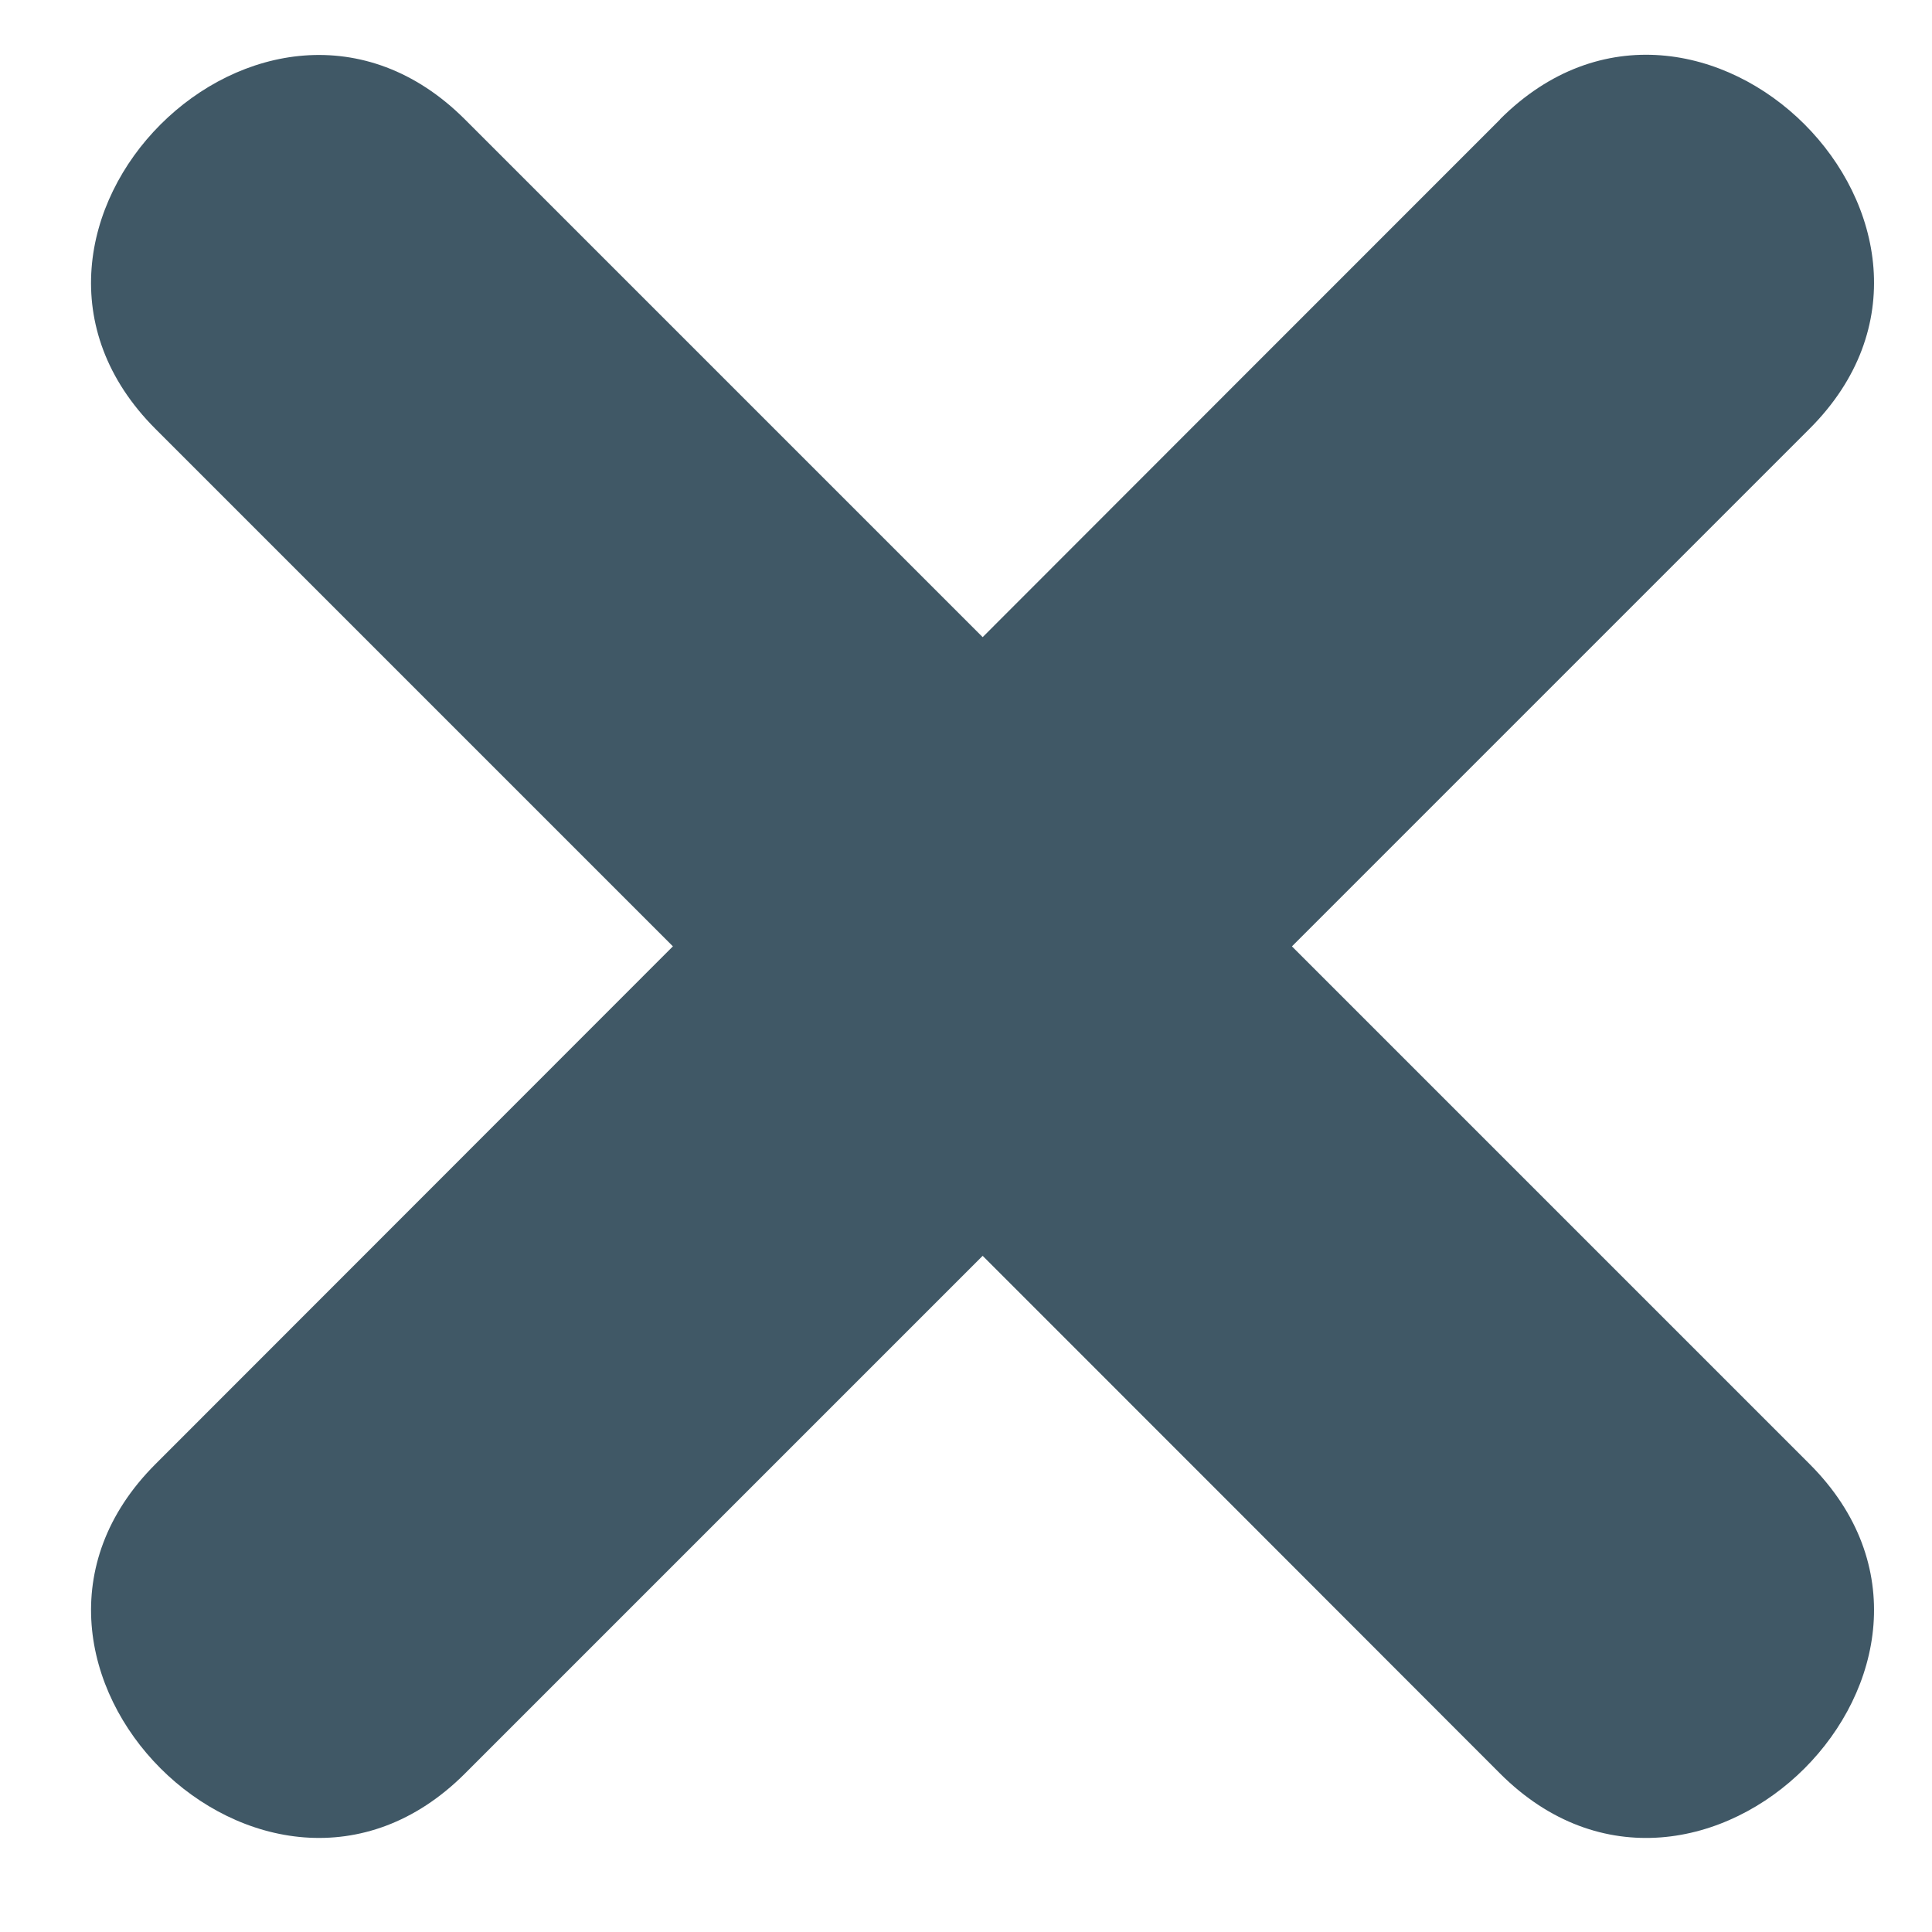
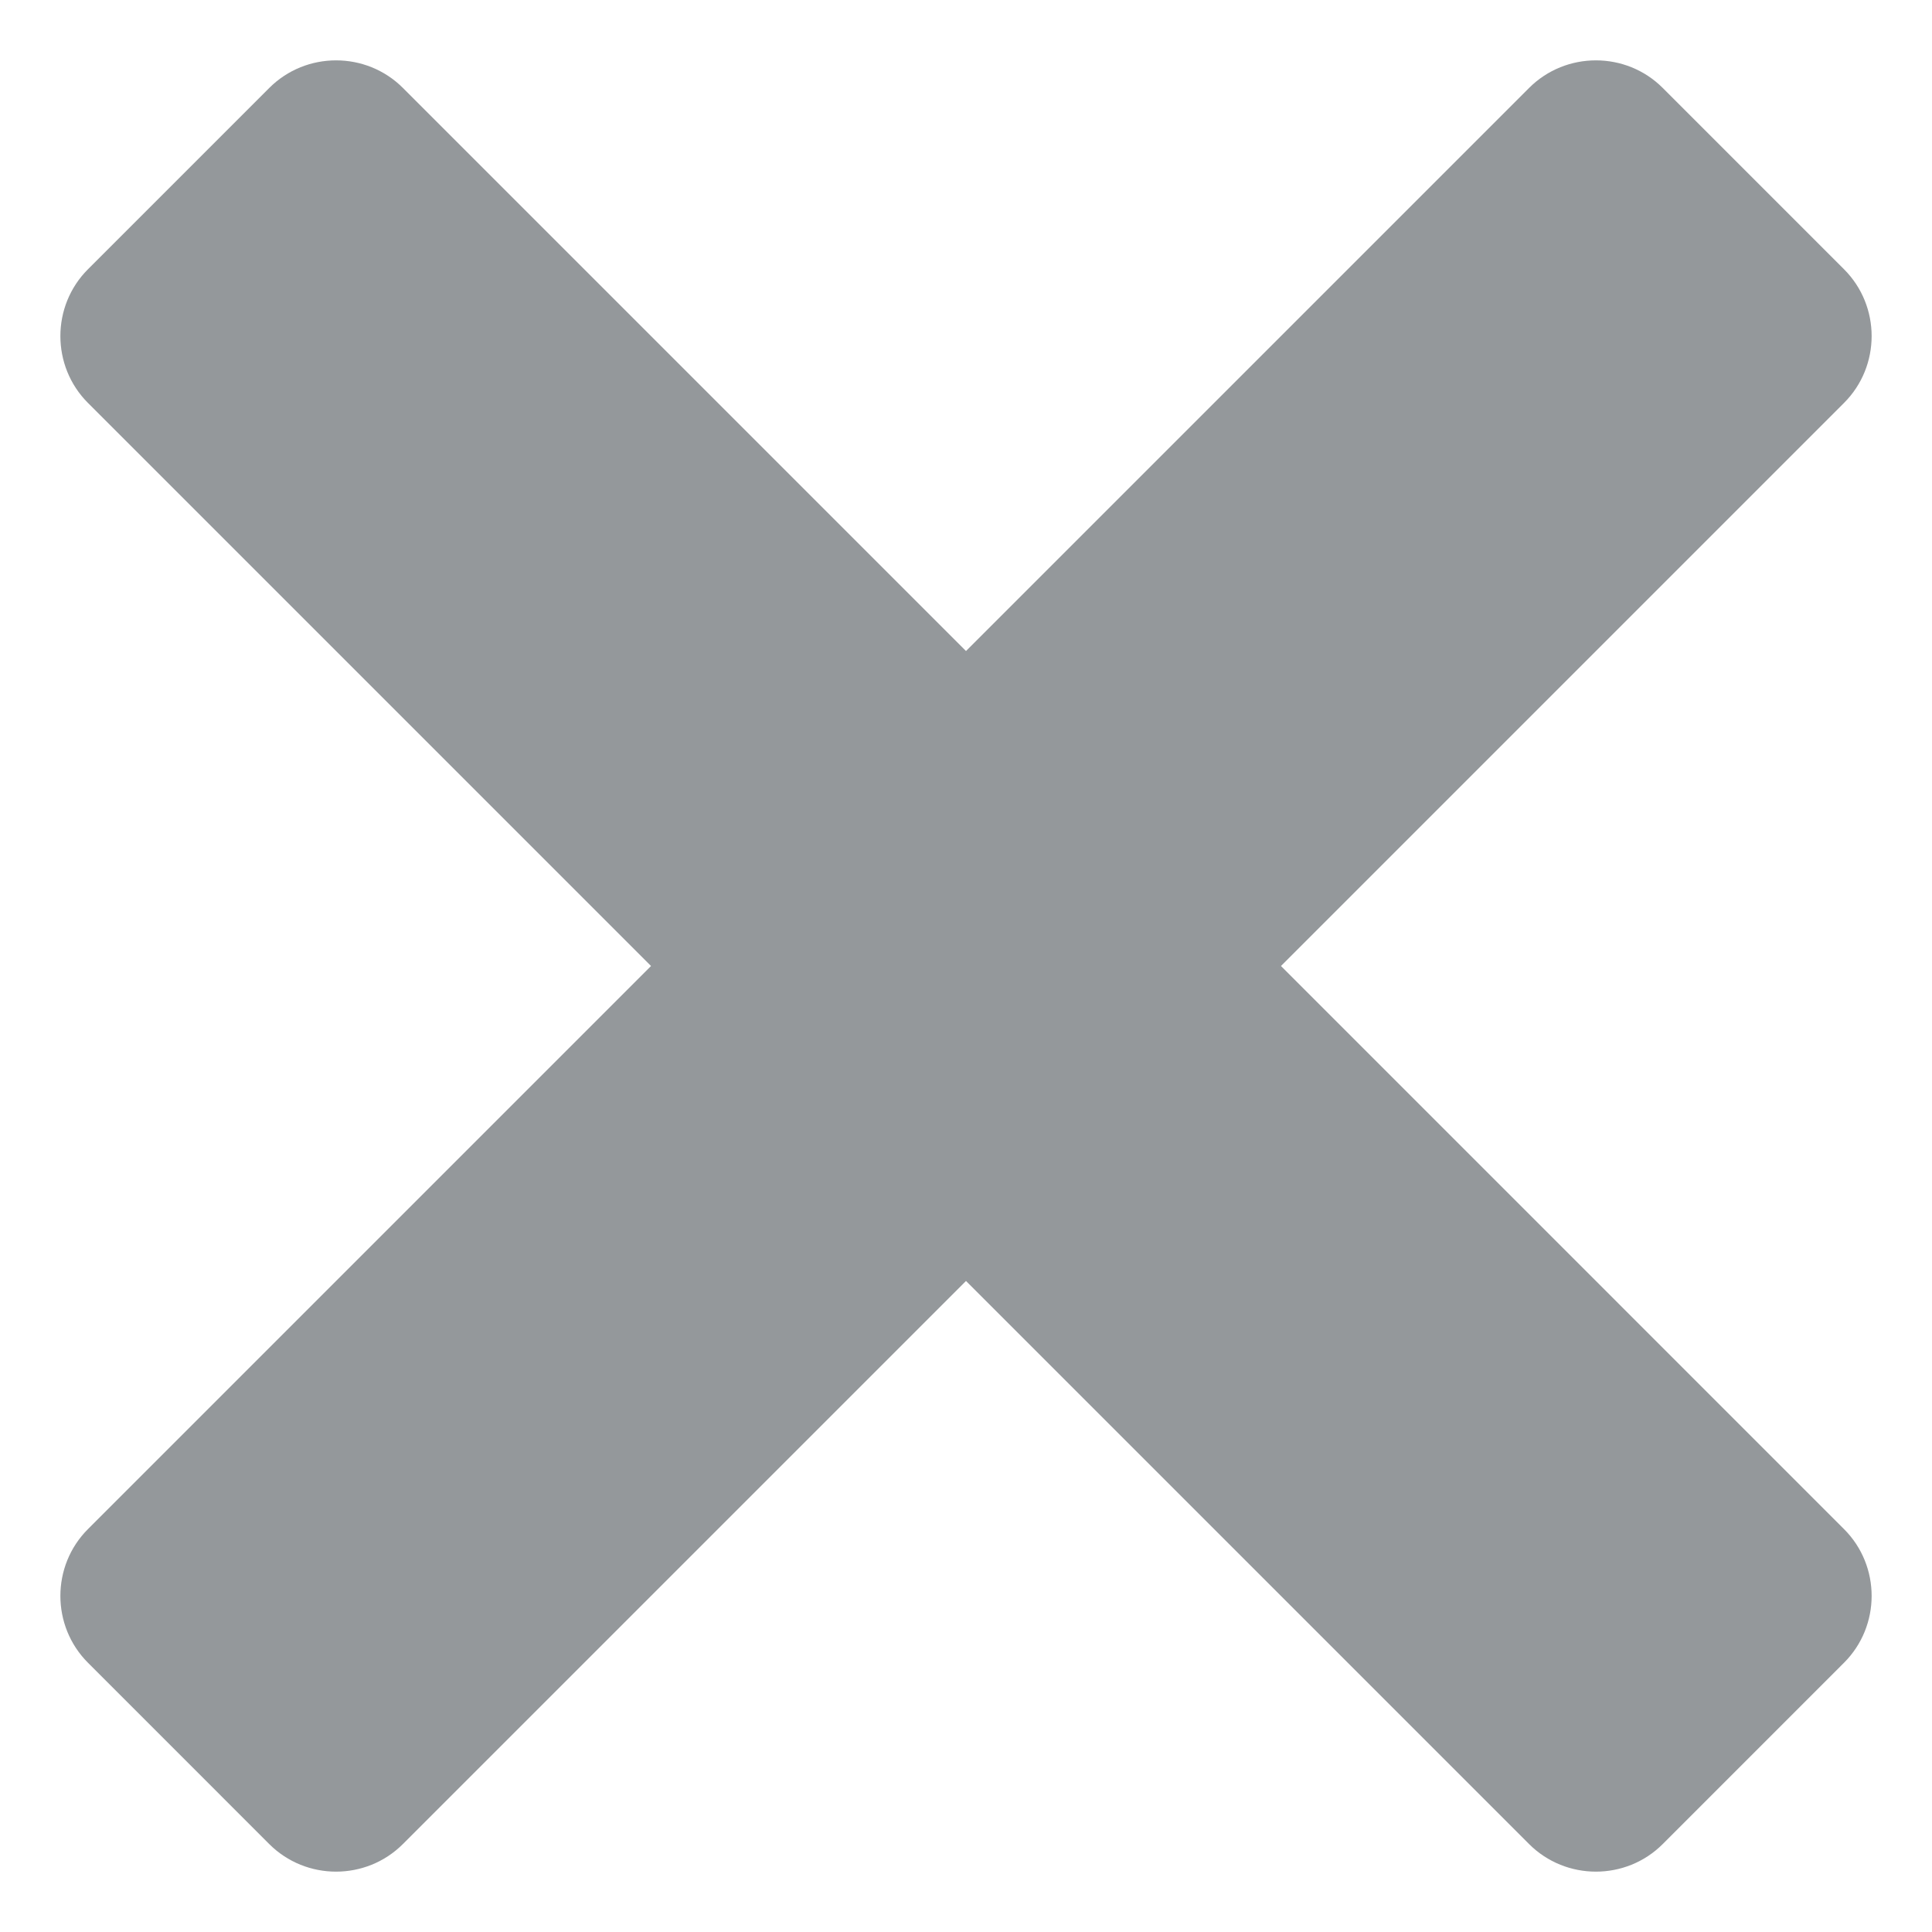
<svg xmlns="http://www.w3.org/2000/svg" viewBox="0 0 64 64" enable-background="new 0 0 64 64">
-   <path d="m49.15 3.414c-5.712 5.716-11.434 11.433-17.14 17.15-5.716-5.714-11.432-11.431-17.15-17.15-6.614-6.611-16.862 3.642-10.251 10.253 5.714 5.711 11.433 11.431 17.14 17.14-5.711 5.714-11.429 11.433-17.14 17.15-6.611 6.609 3.642 16.859 10.251 10.252 5.714-5.717 11.43-11.433 17.15-17.15 5.716 5.717 11.428 11.431 17.14 17.15 6.612 6.608 16.861-3.643 10.255-10.251-5.717-5.717-11.433-11.431-17.15-17.15 5.718-5.716 11.434-11.433 17.15-17.15 6.606-6.609-3.643-16.862-10.255-10.251" fill="#405866" transform="translate(.542.542)" />
+   <path fill="#94989b" d="M42.434,32l18.652-18.653c1.219-1.218,1.219-3.209,0-4.427L55.08,2.913c-1.217-1.218-3.209-1.218-4.427,0  L32,21.566L13.347,2.913c-1.218-1.218-3.209-1.218-4.427,0L2.913,8.92c-1.217,1.218-1.217,3.209,0,4.427L21.566,32L2.913,50.654  c-1.217,1.217-1.217,3.208,0,4.426l6.006,6.007c1.218,1.218,3.209,1.218,4.427,0L32,42.434l18.653,18.653  c1.218,1.218,3.21,1.218,4.427,0l6.006-6.007c1.219-1.218,1.219-3.209,0-4.426L42.434,32z" />
</svg>
